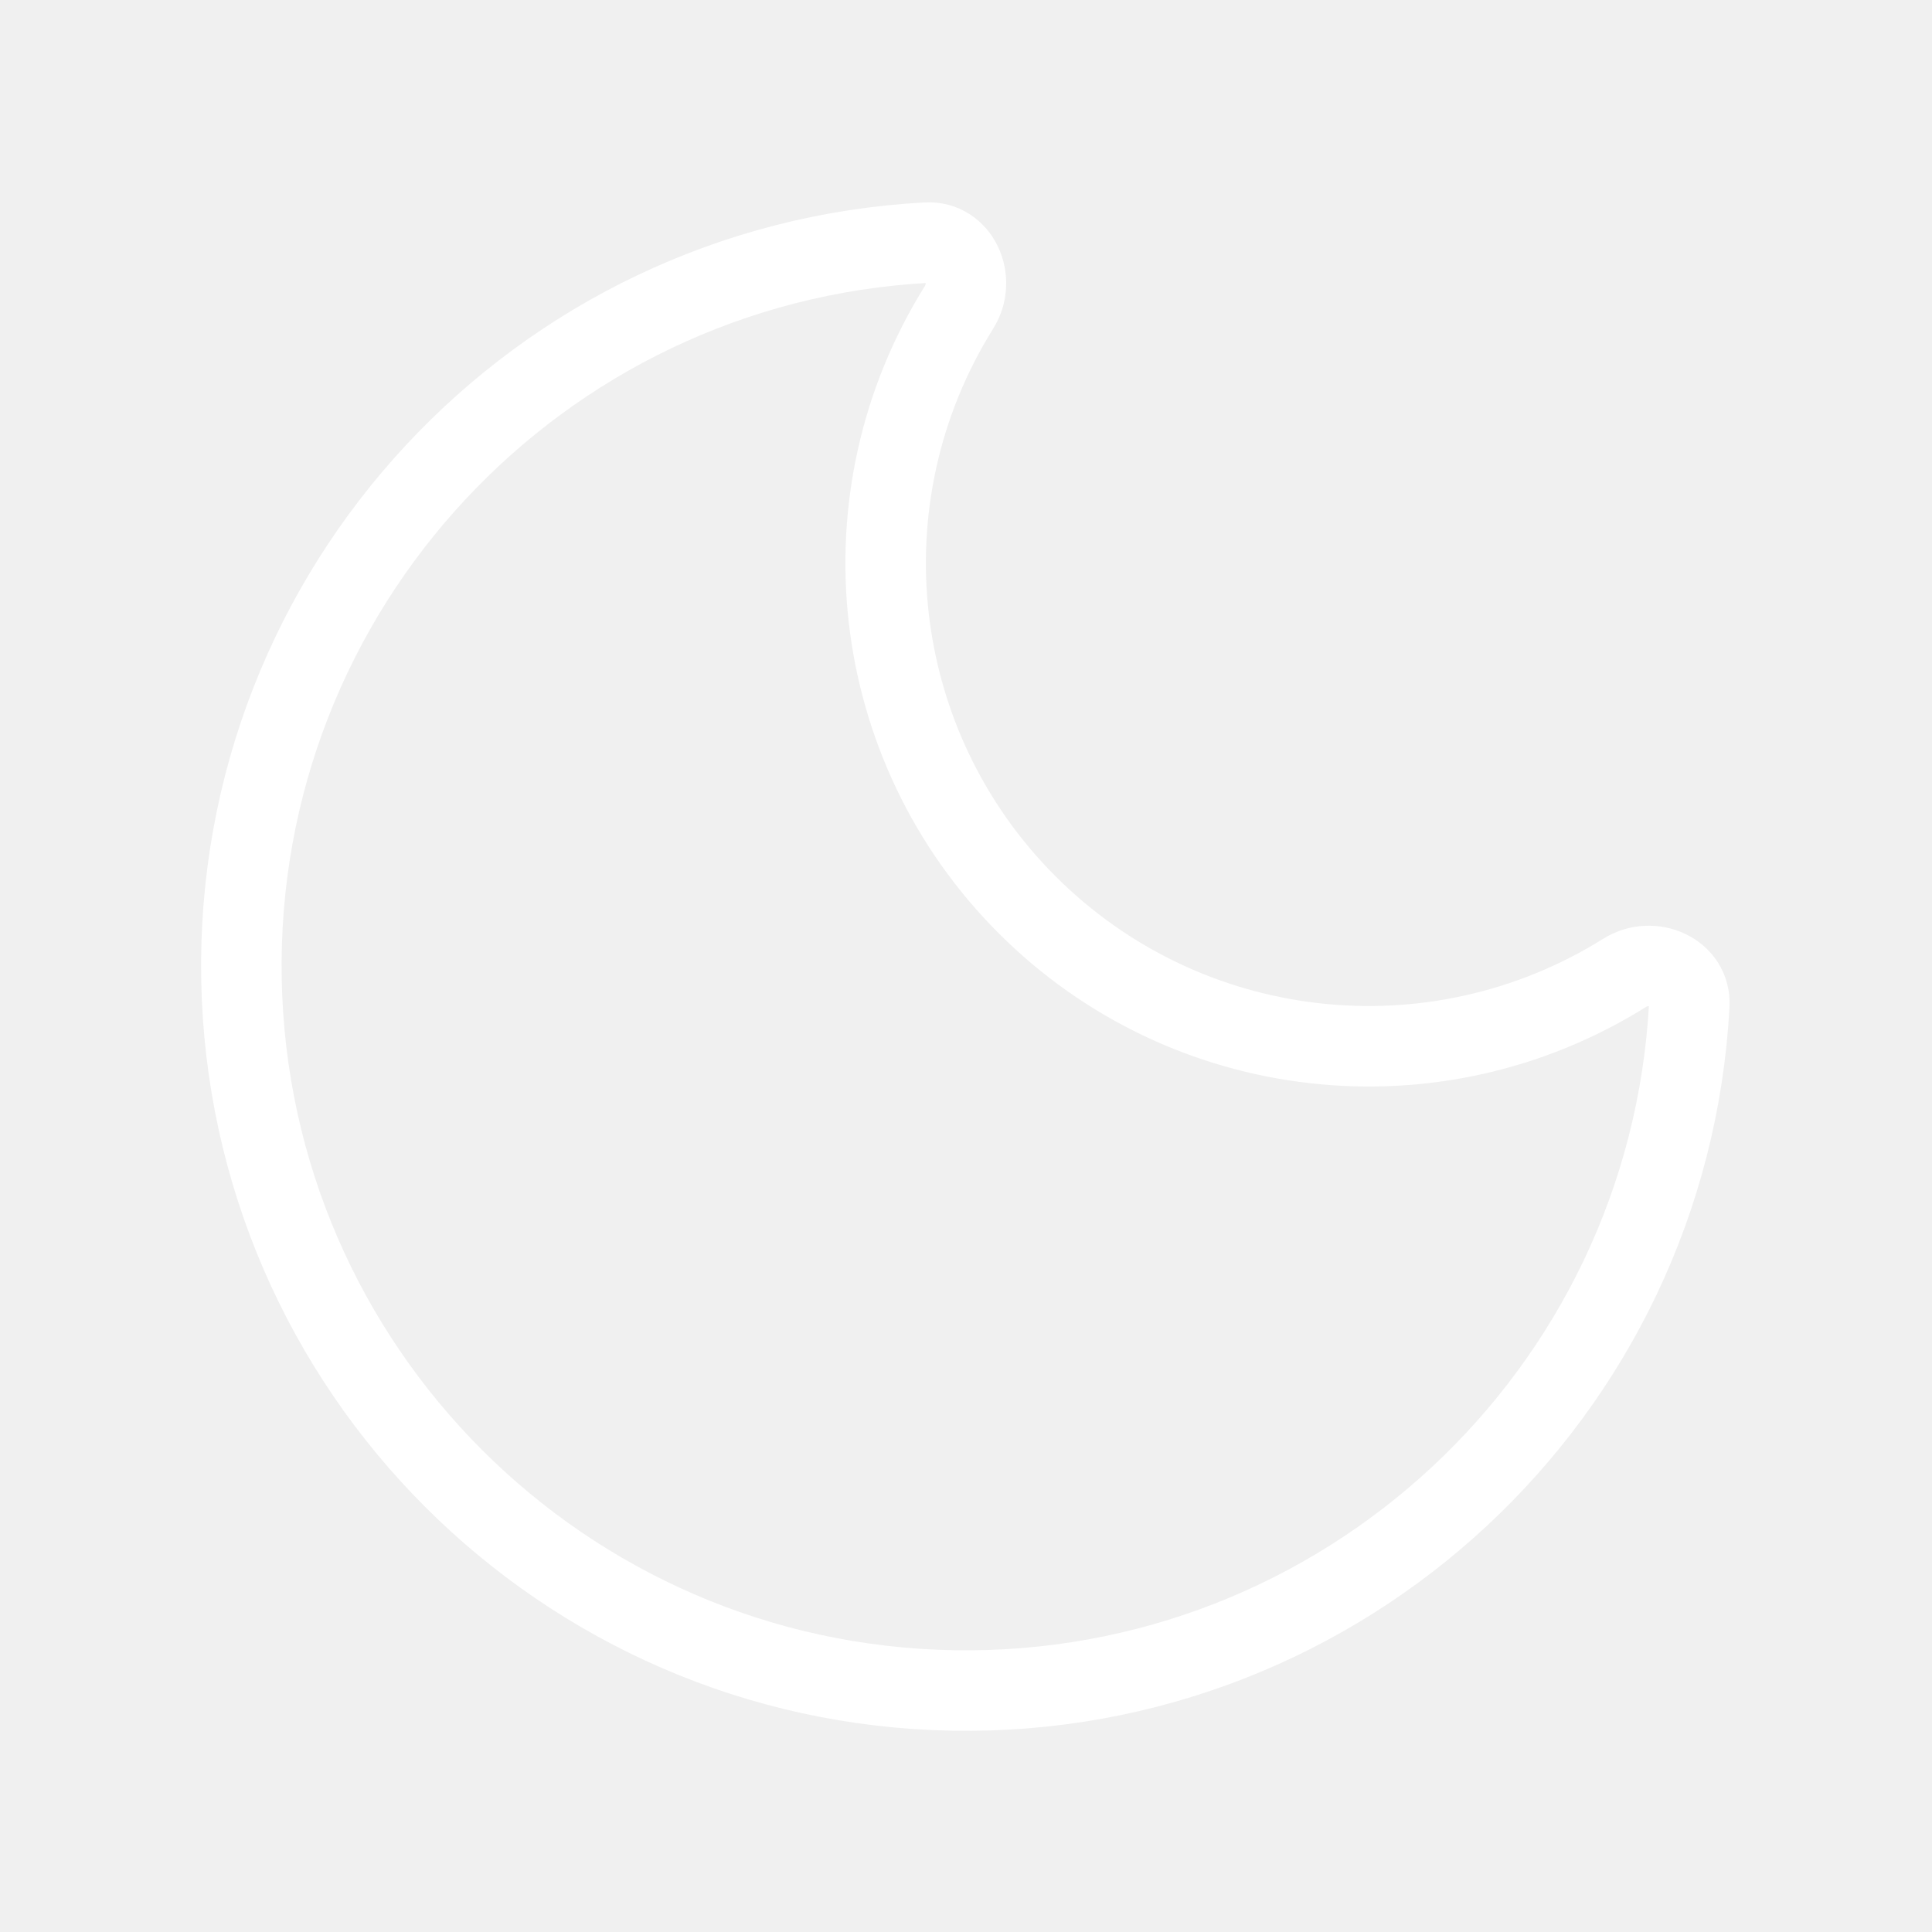
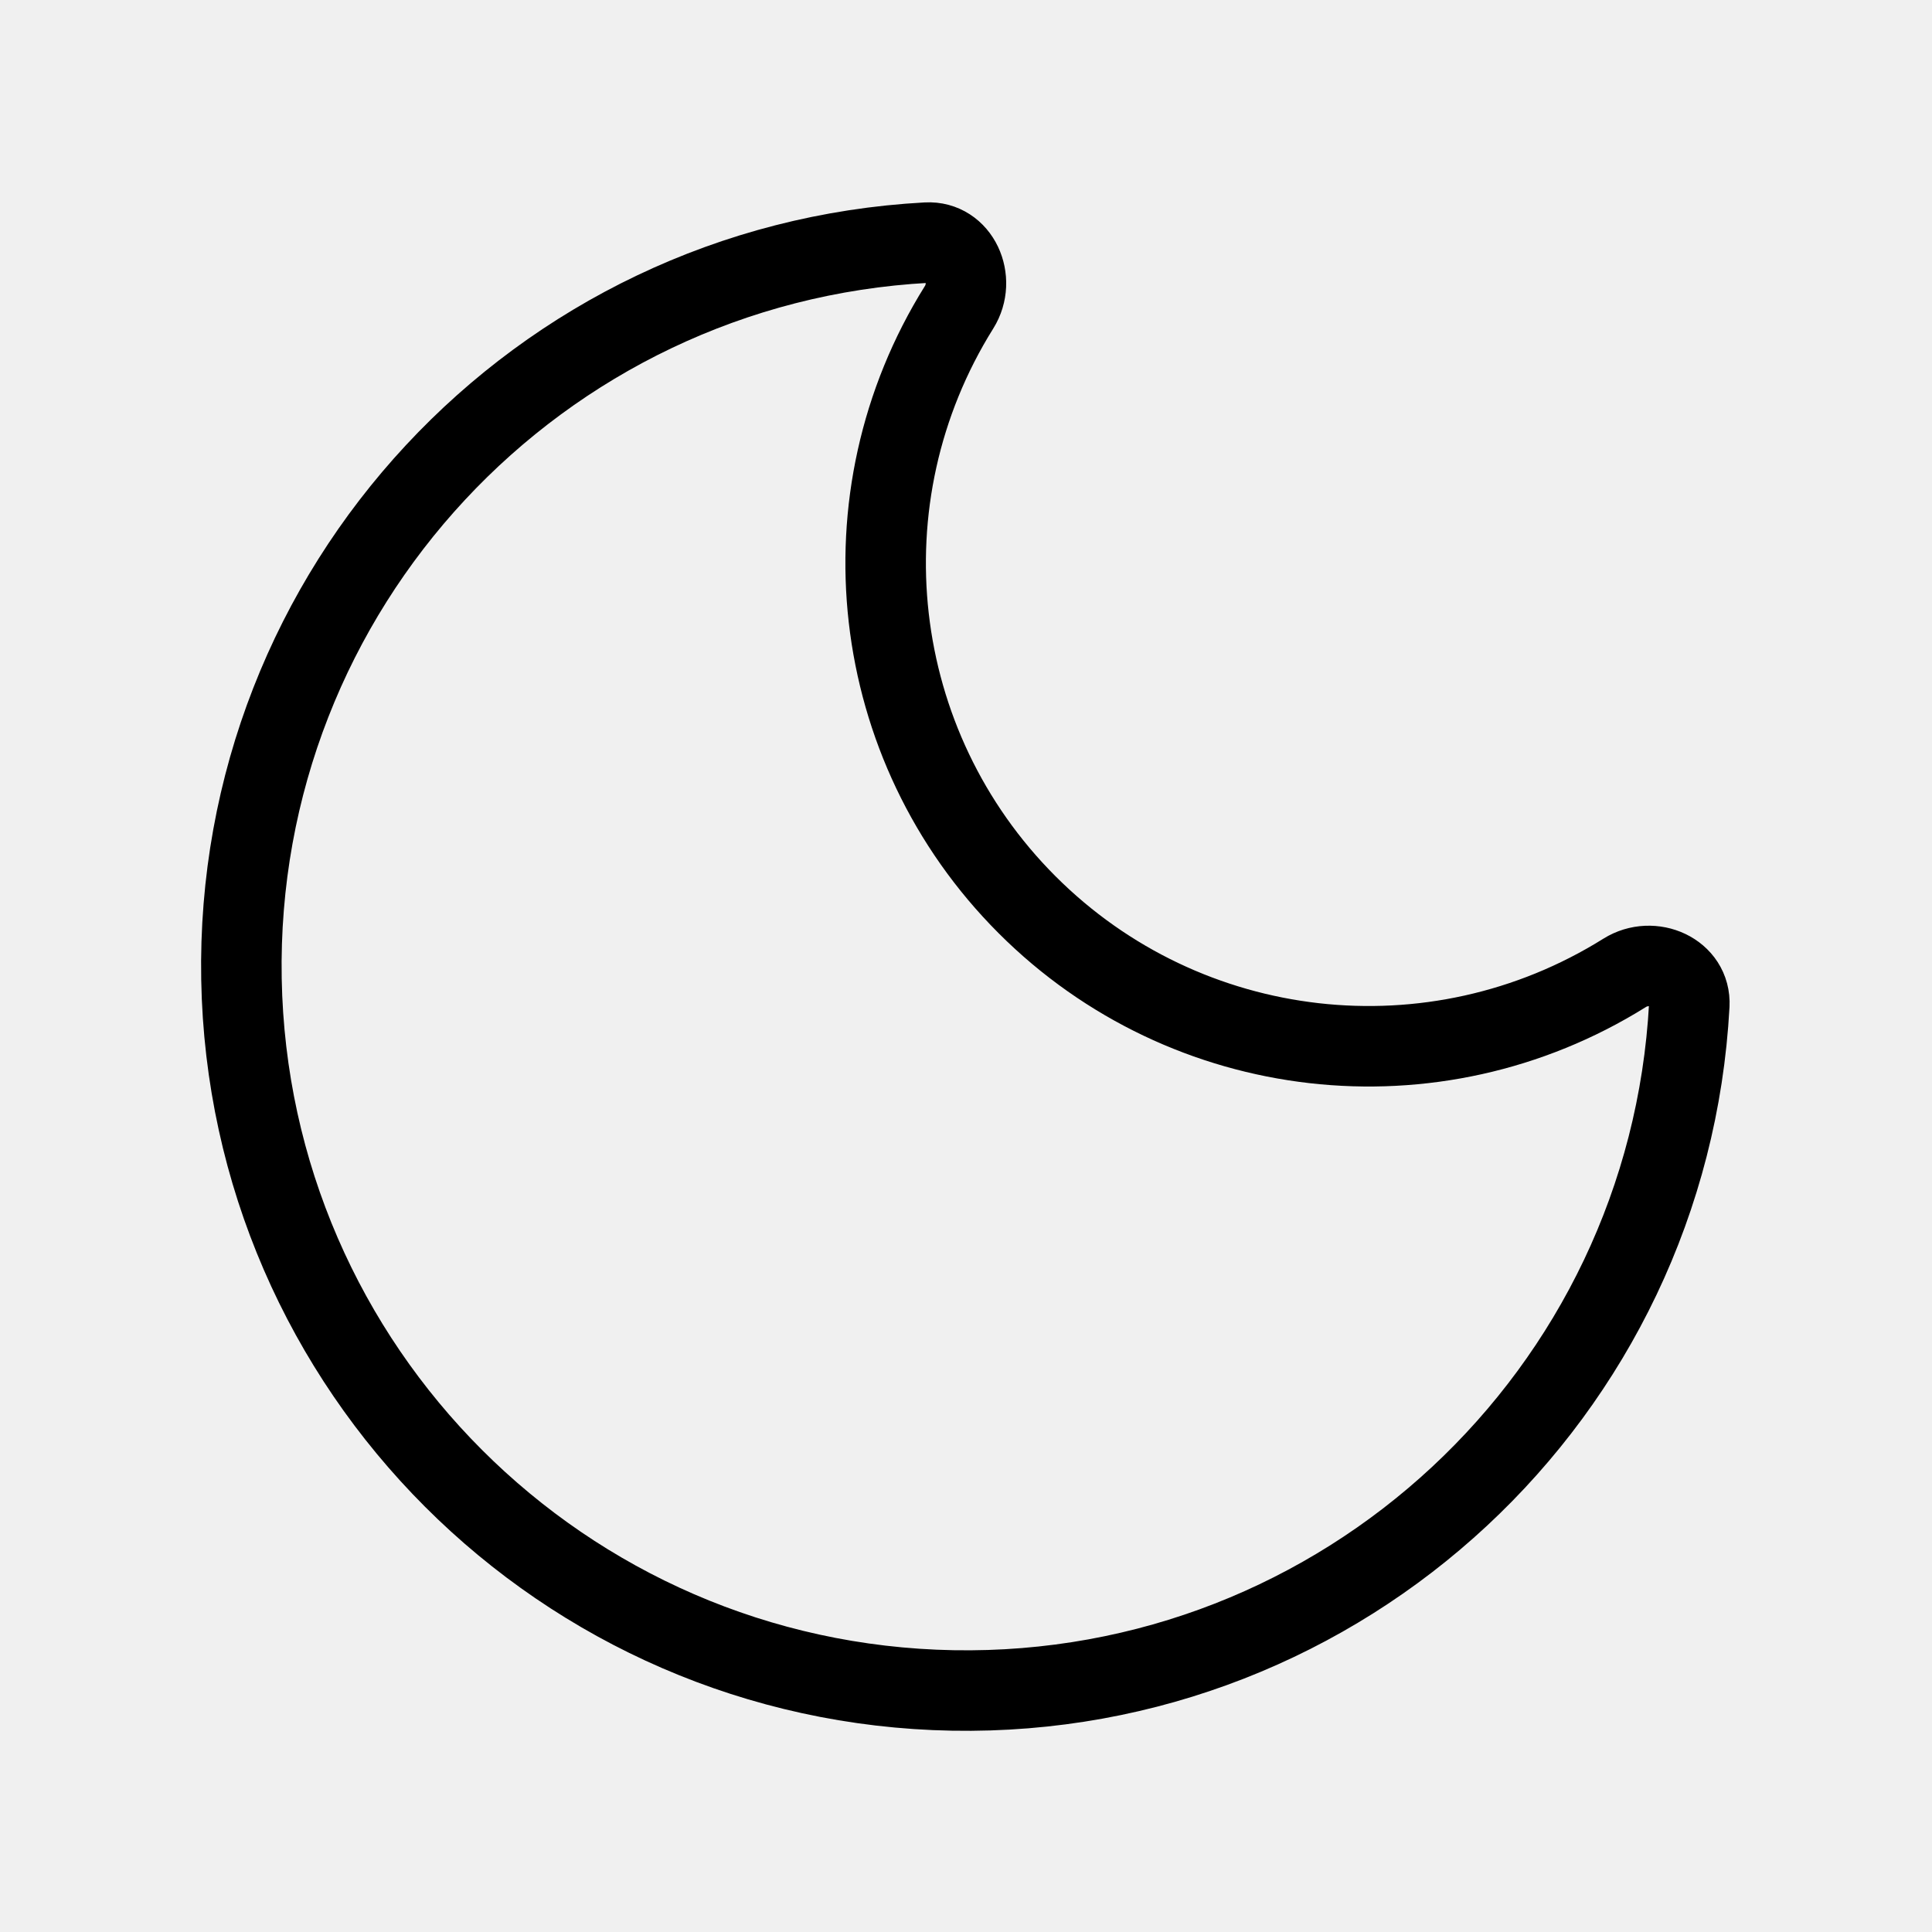
- <svg xmlns="http://www.w3.org/2000/svg" width="24" height="24" viewBox="0 0 24 24" fill="none" stroke="#ffffff" stroke-width="1" stroke-linecap="round" stroke-linejoin="round" class="lucide lucide-moon-icon lucide-moon">
+ <svg xmlns="http://www.w3.org/2000/svg" width="24" height="24" viewBox="0 0 24 24" fill="none" stroke="currentColor" stroke-width="1" stroke-linecap="round" stroke-linejoin="round" class="lucide lucide-moon-icon lucide-moon">
  <path d="M20.985 12.486a9 9 0 1 1-9.473-9.472c.405-.022.617.46.402.803a6 6 0 0 0 8.268 8.268c.344-.215.825-.004.803.401" />
</svg>
